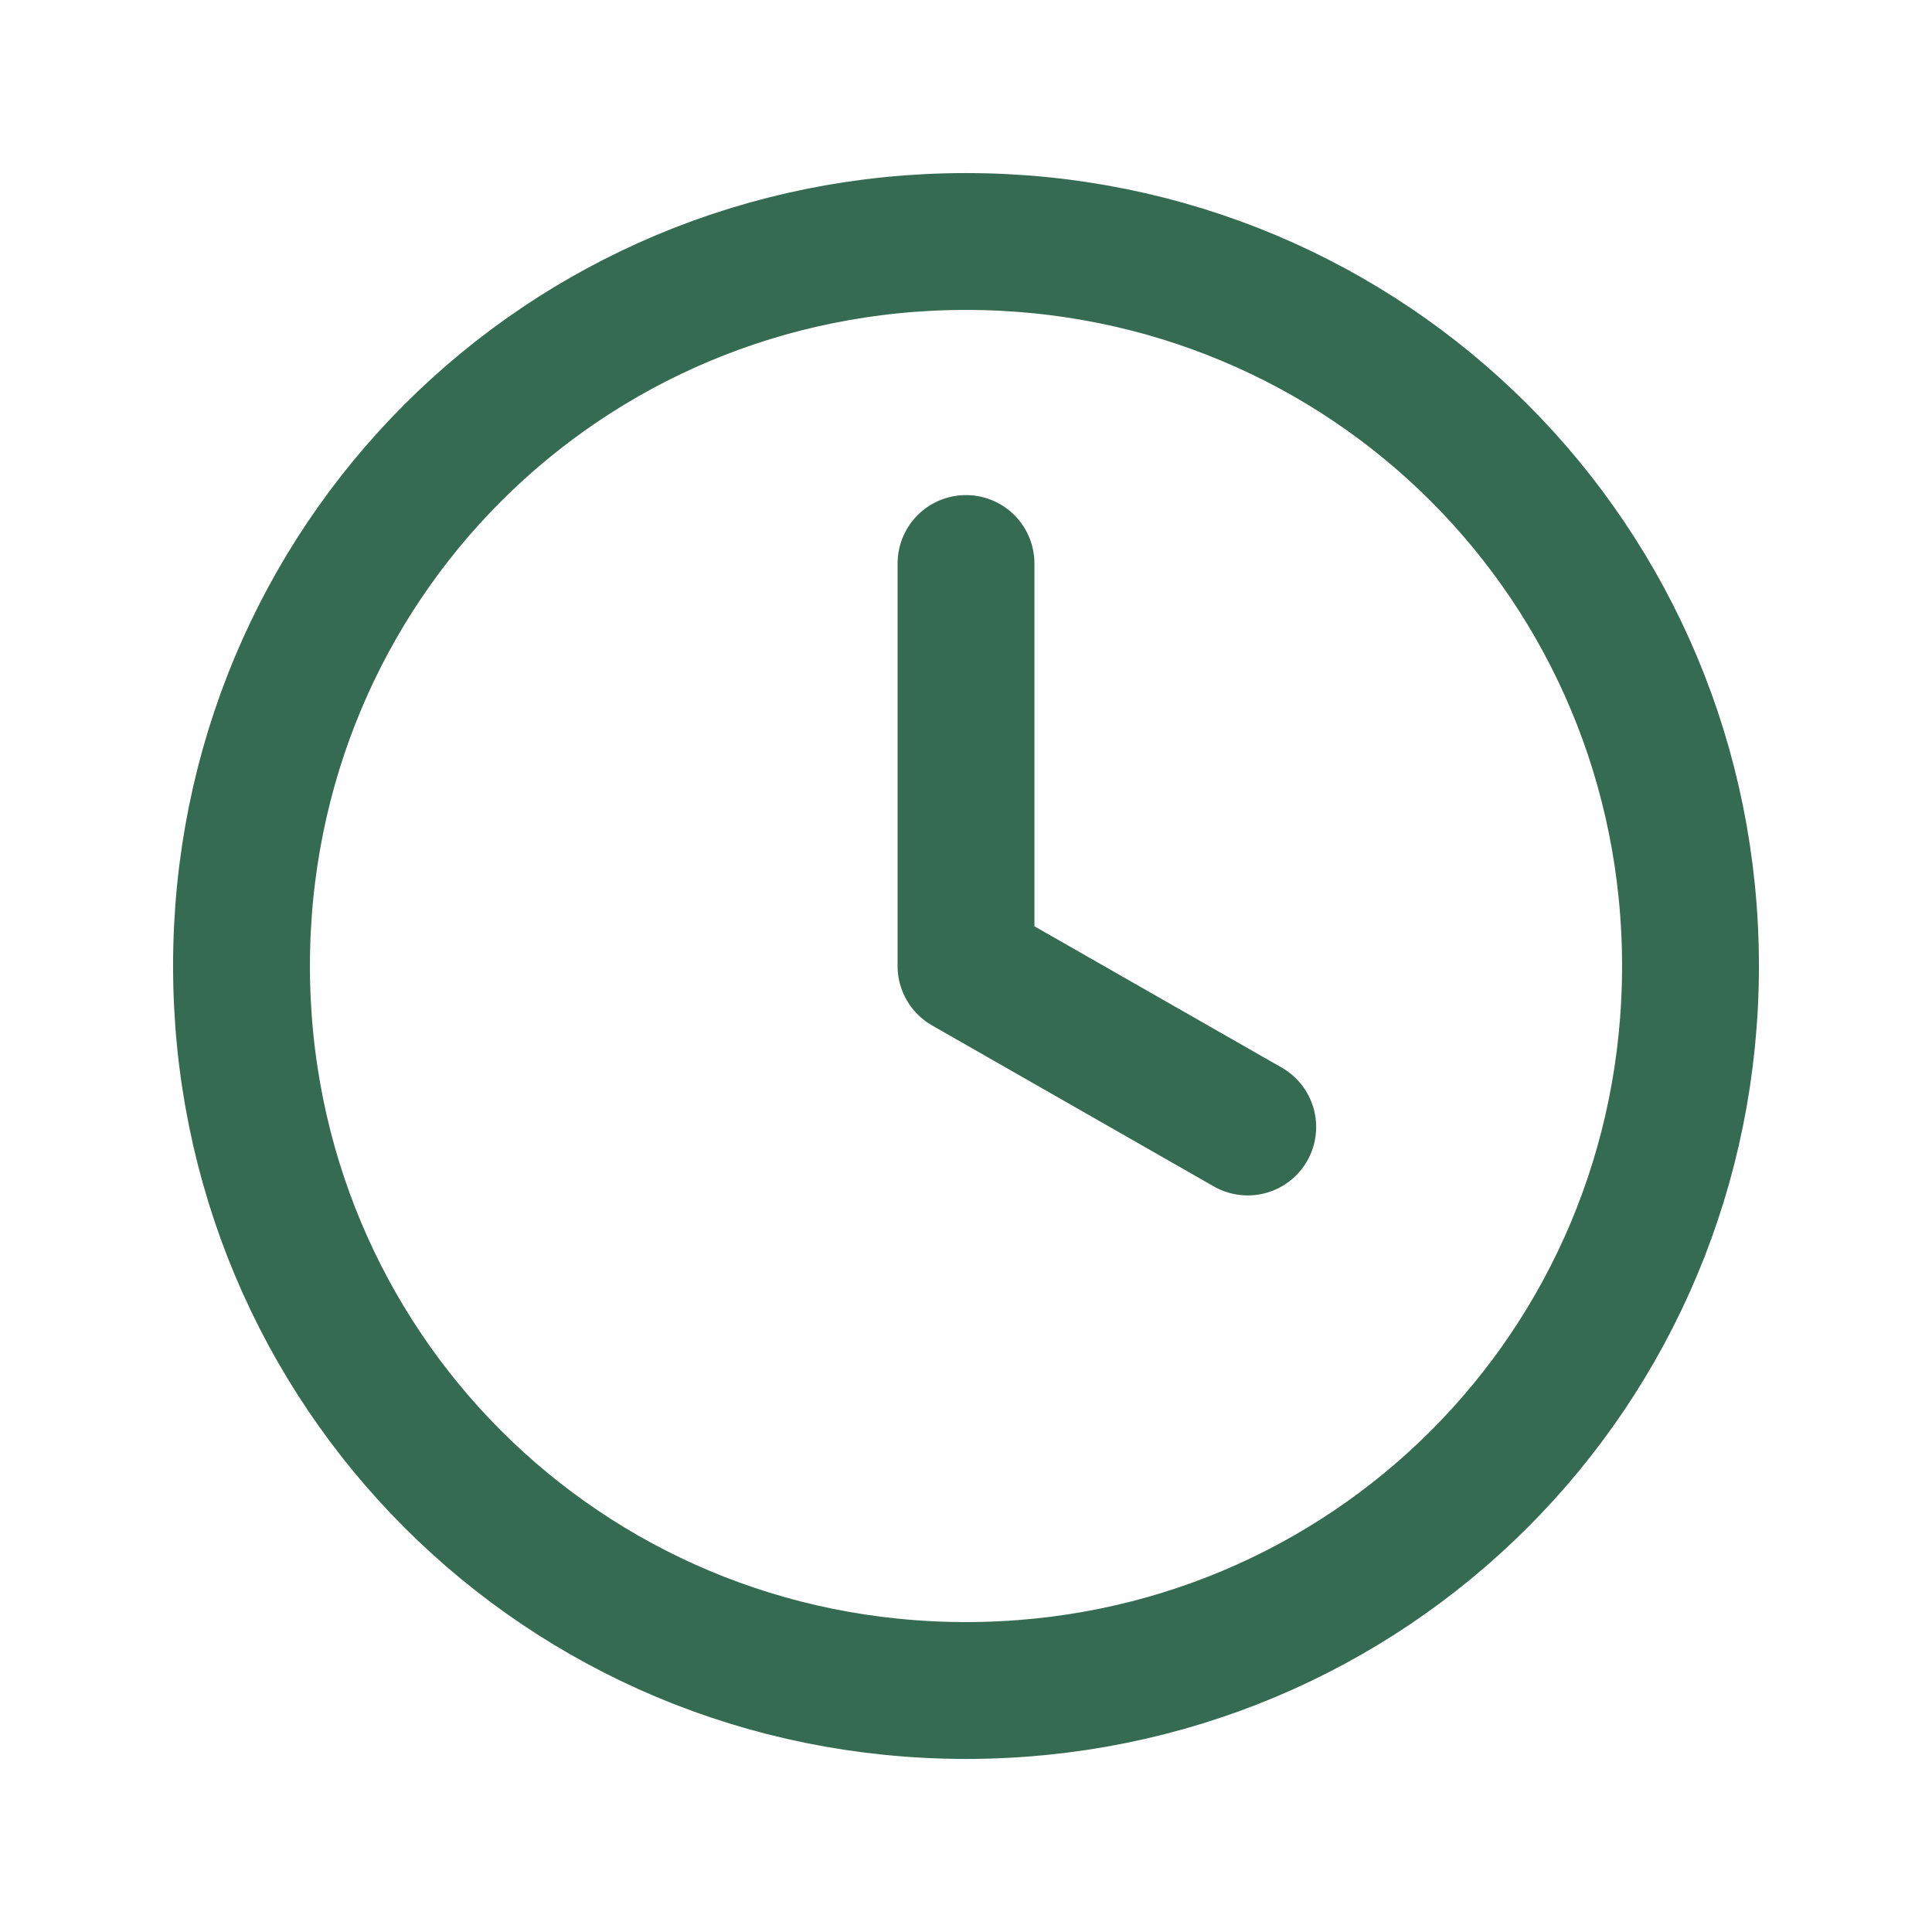
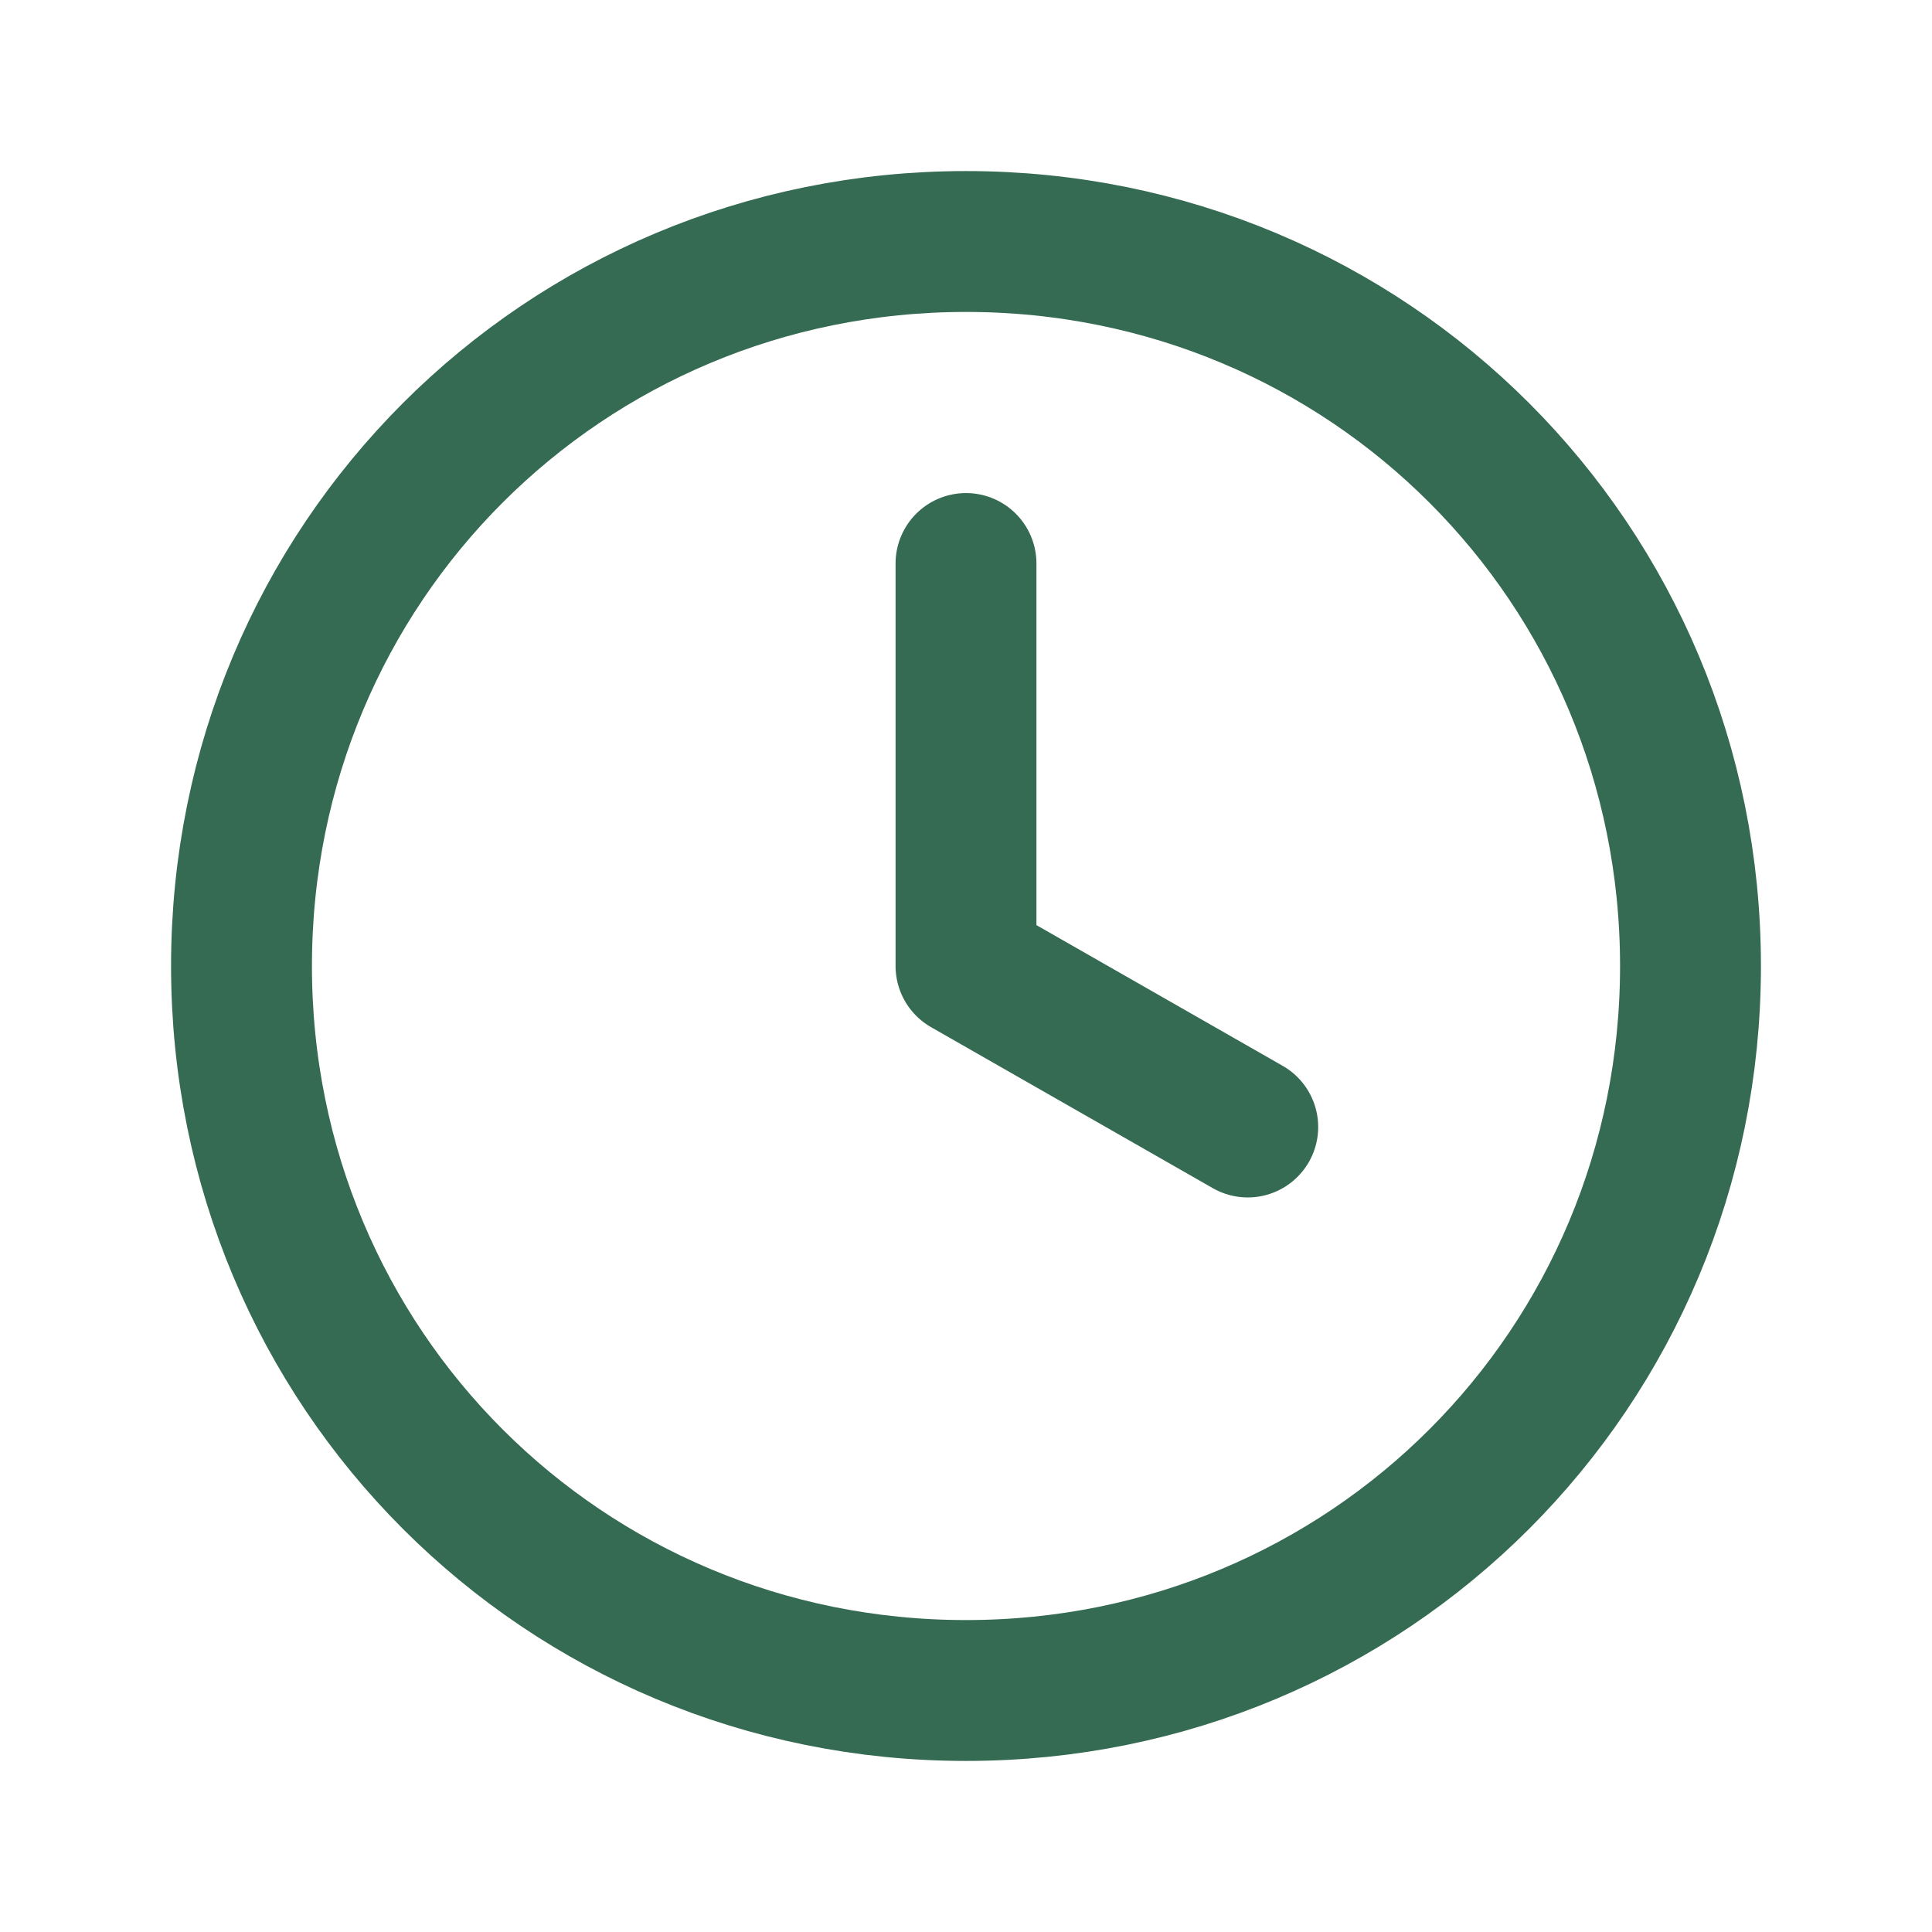
<svg xmlns="http://www.w3.org/2000/svg" preserveAspectRatio="none" overflow="visible" style="display: block;" width="24" height="24" viewBox="0 0 24 24" fill="none">
  <g id="Frame">
-     <path id="Vector" d="M12 3C7 3 3 7 3 12C3 17 7 21 12 21C17 21 21 17 21 12C21 7 17 3 12 3M12 7V12L15.5 14" stroke-width="1.7" stroke-linecap="round" stroke-linejoin="round" stroke="#356B53" />
+     <path id="Vector" d="M12 3C7 3 3 7 3 12C3 17 7 21 12 21C17 21 21 17 21 12C21 7 17 3 12 3M12 7V12L15.5 14" stroke-width="1.75" stroke-linecap="round" stroke-linejoin="round" stroke="#356B53" />
  </g>
</svg>
